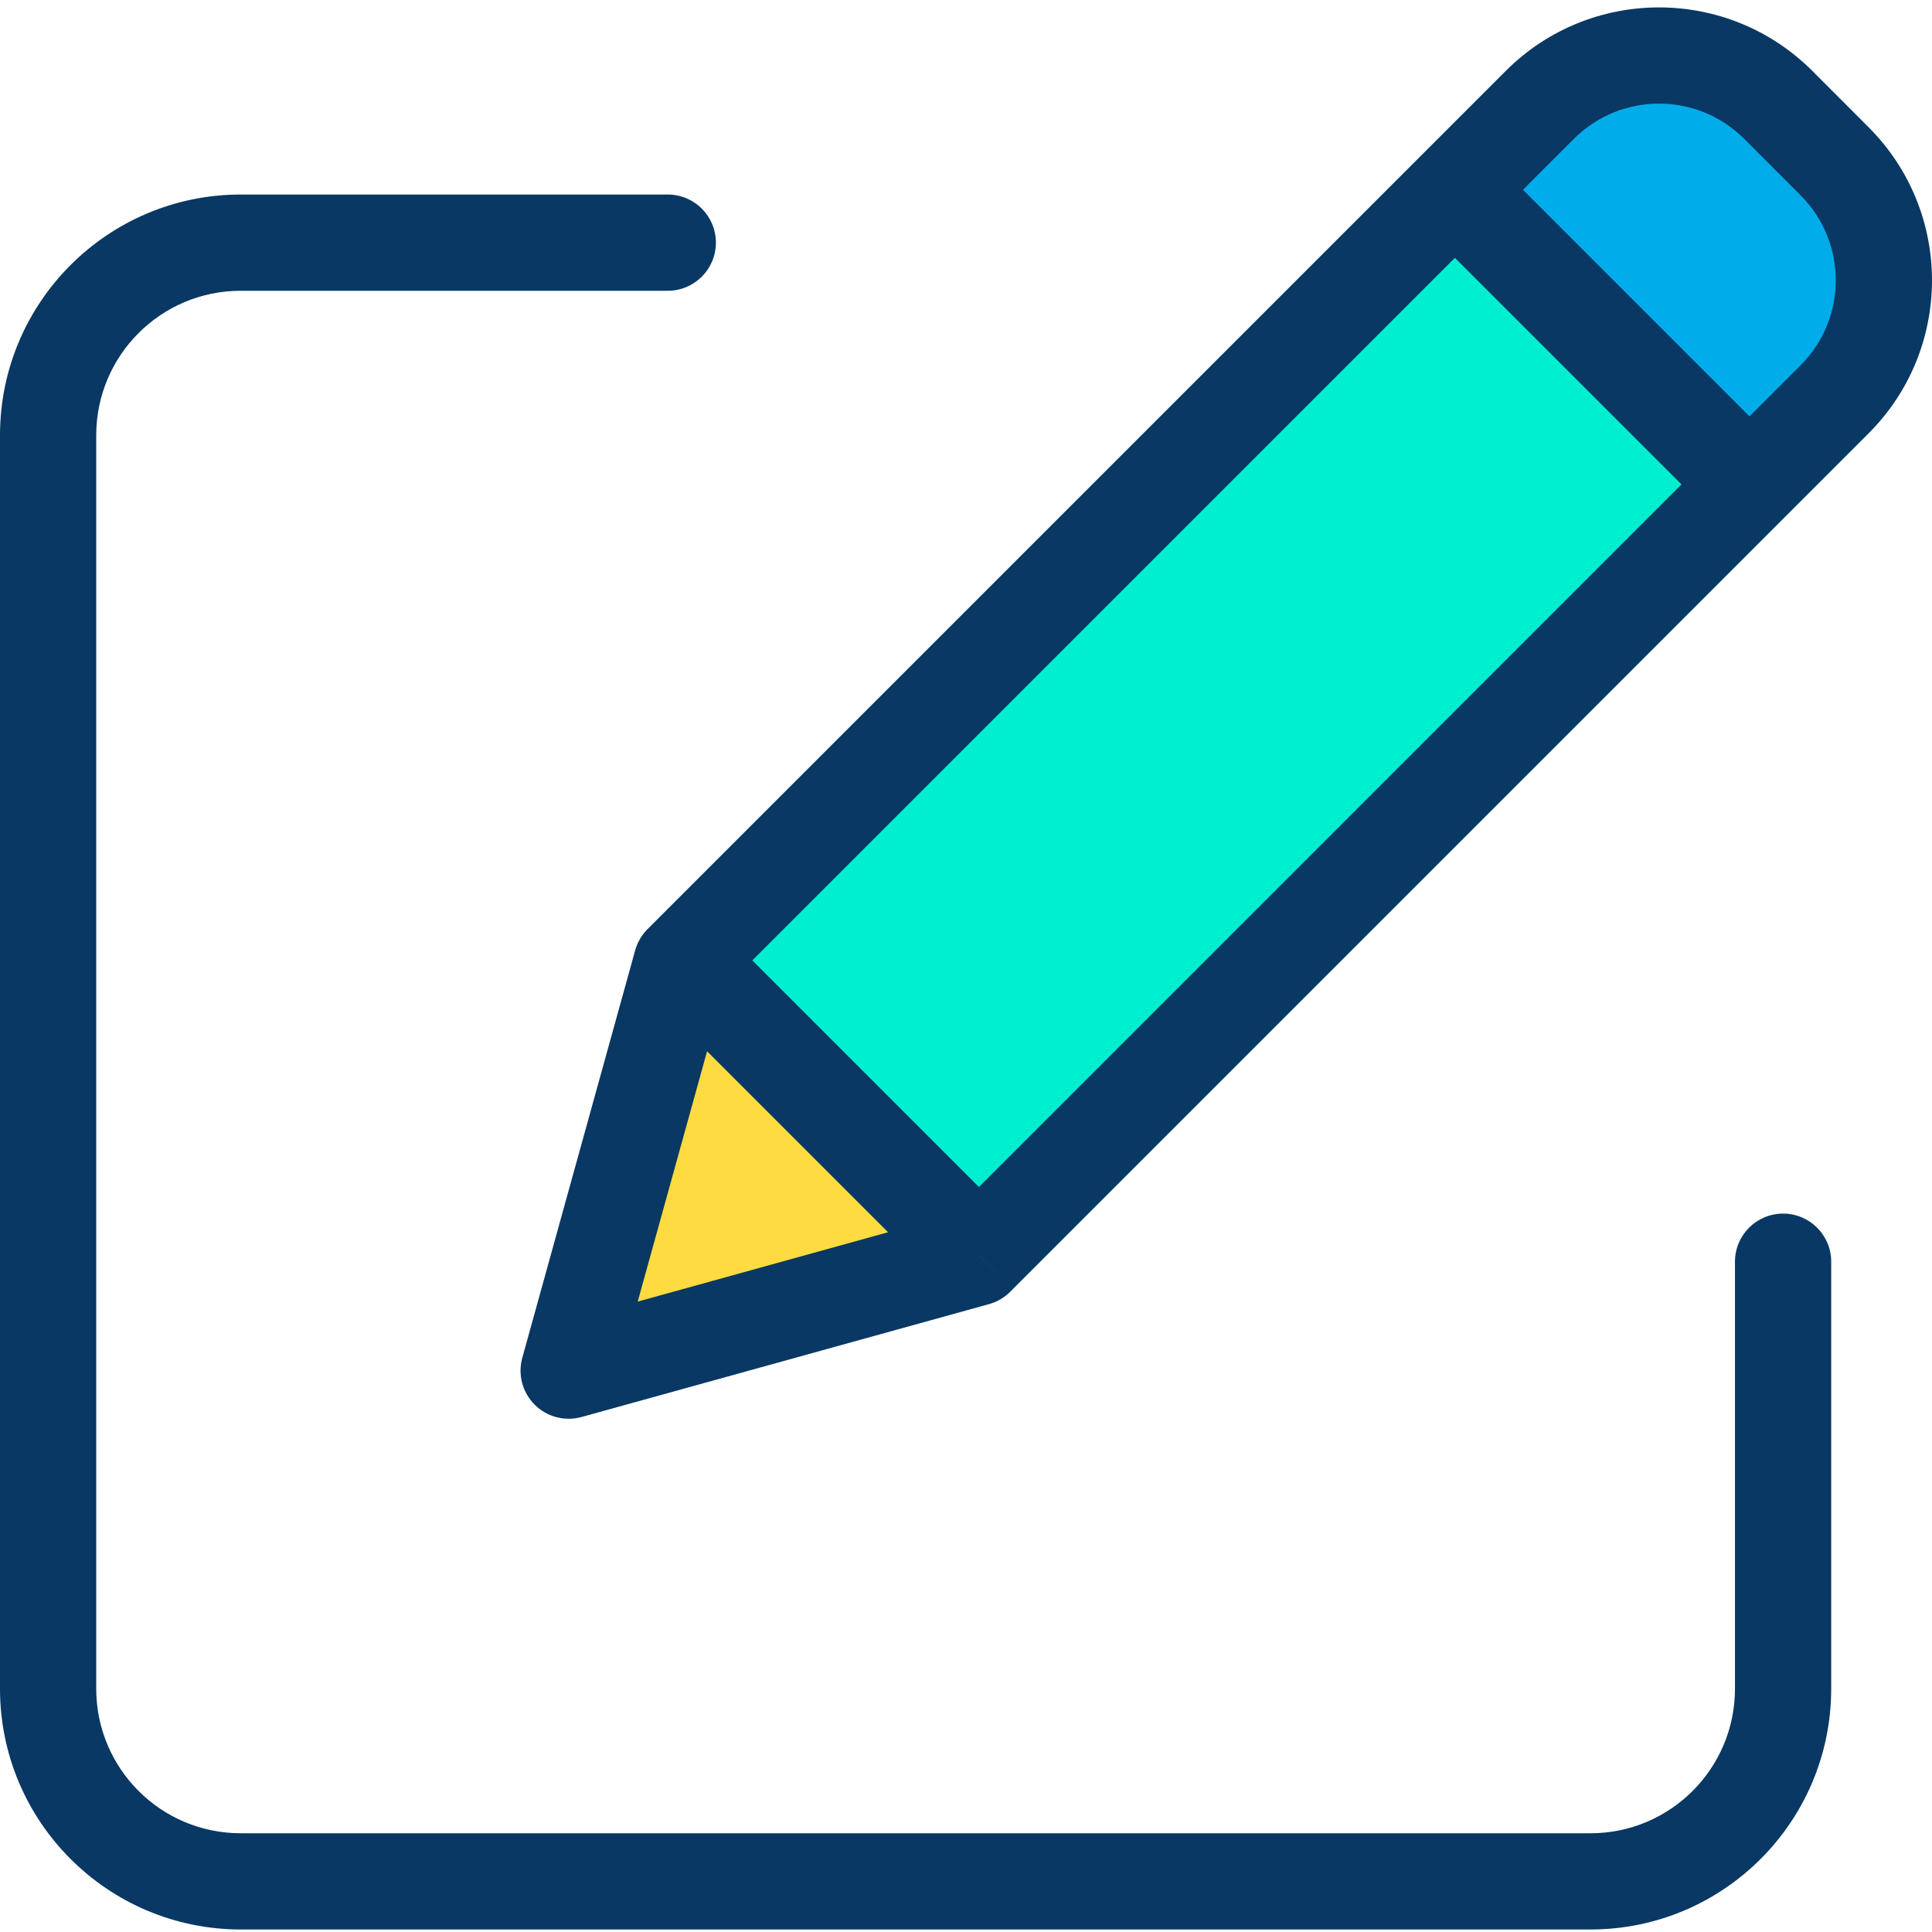
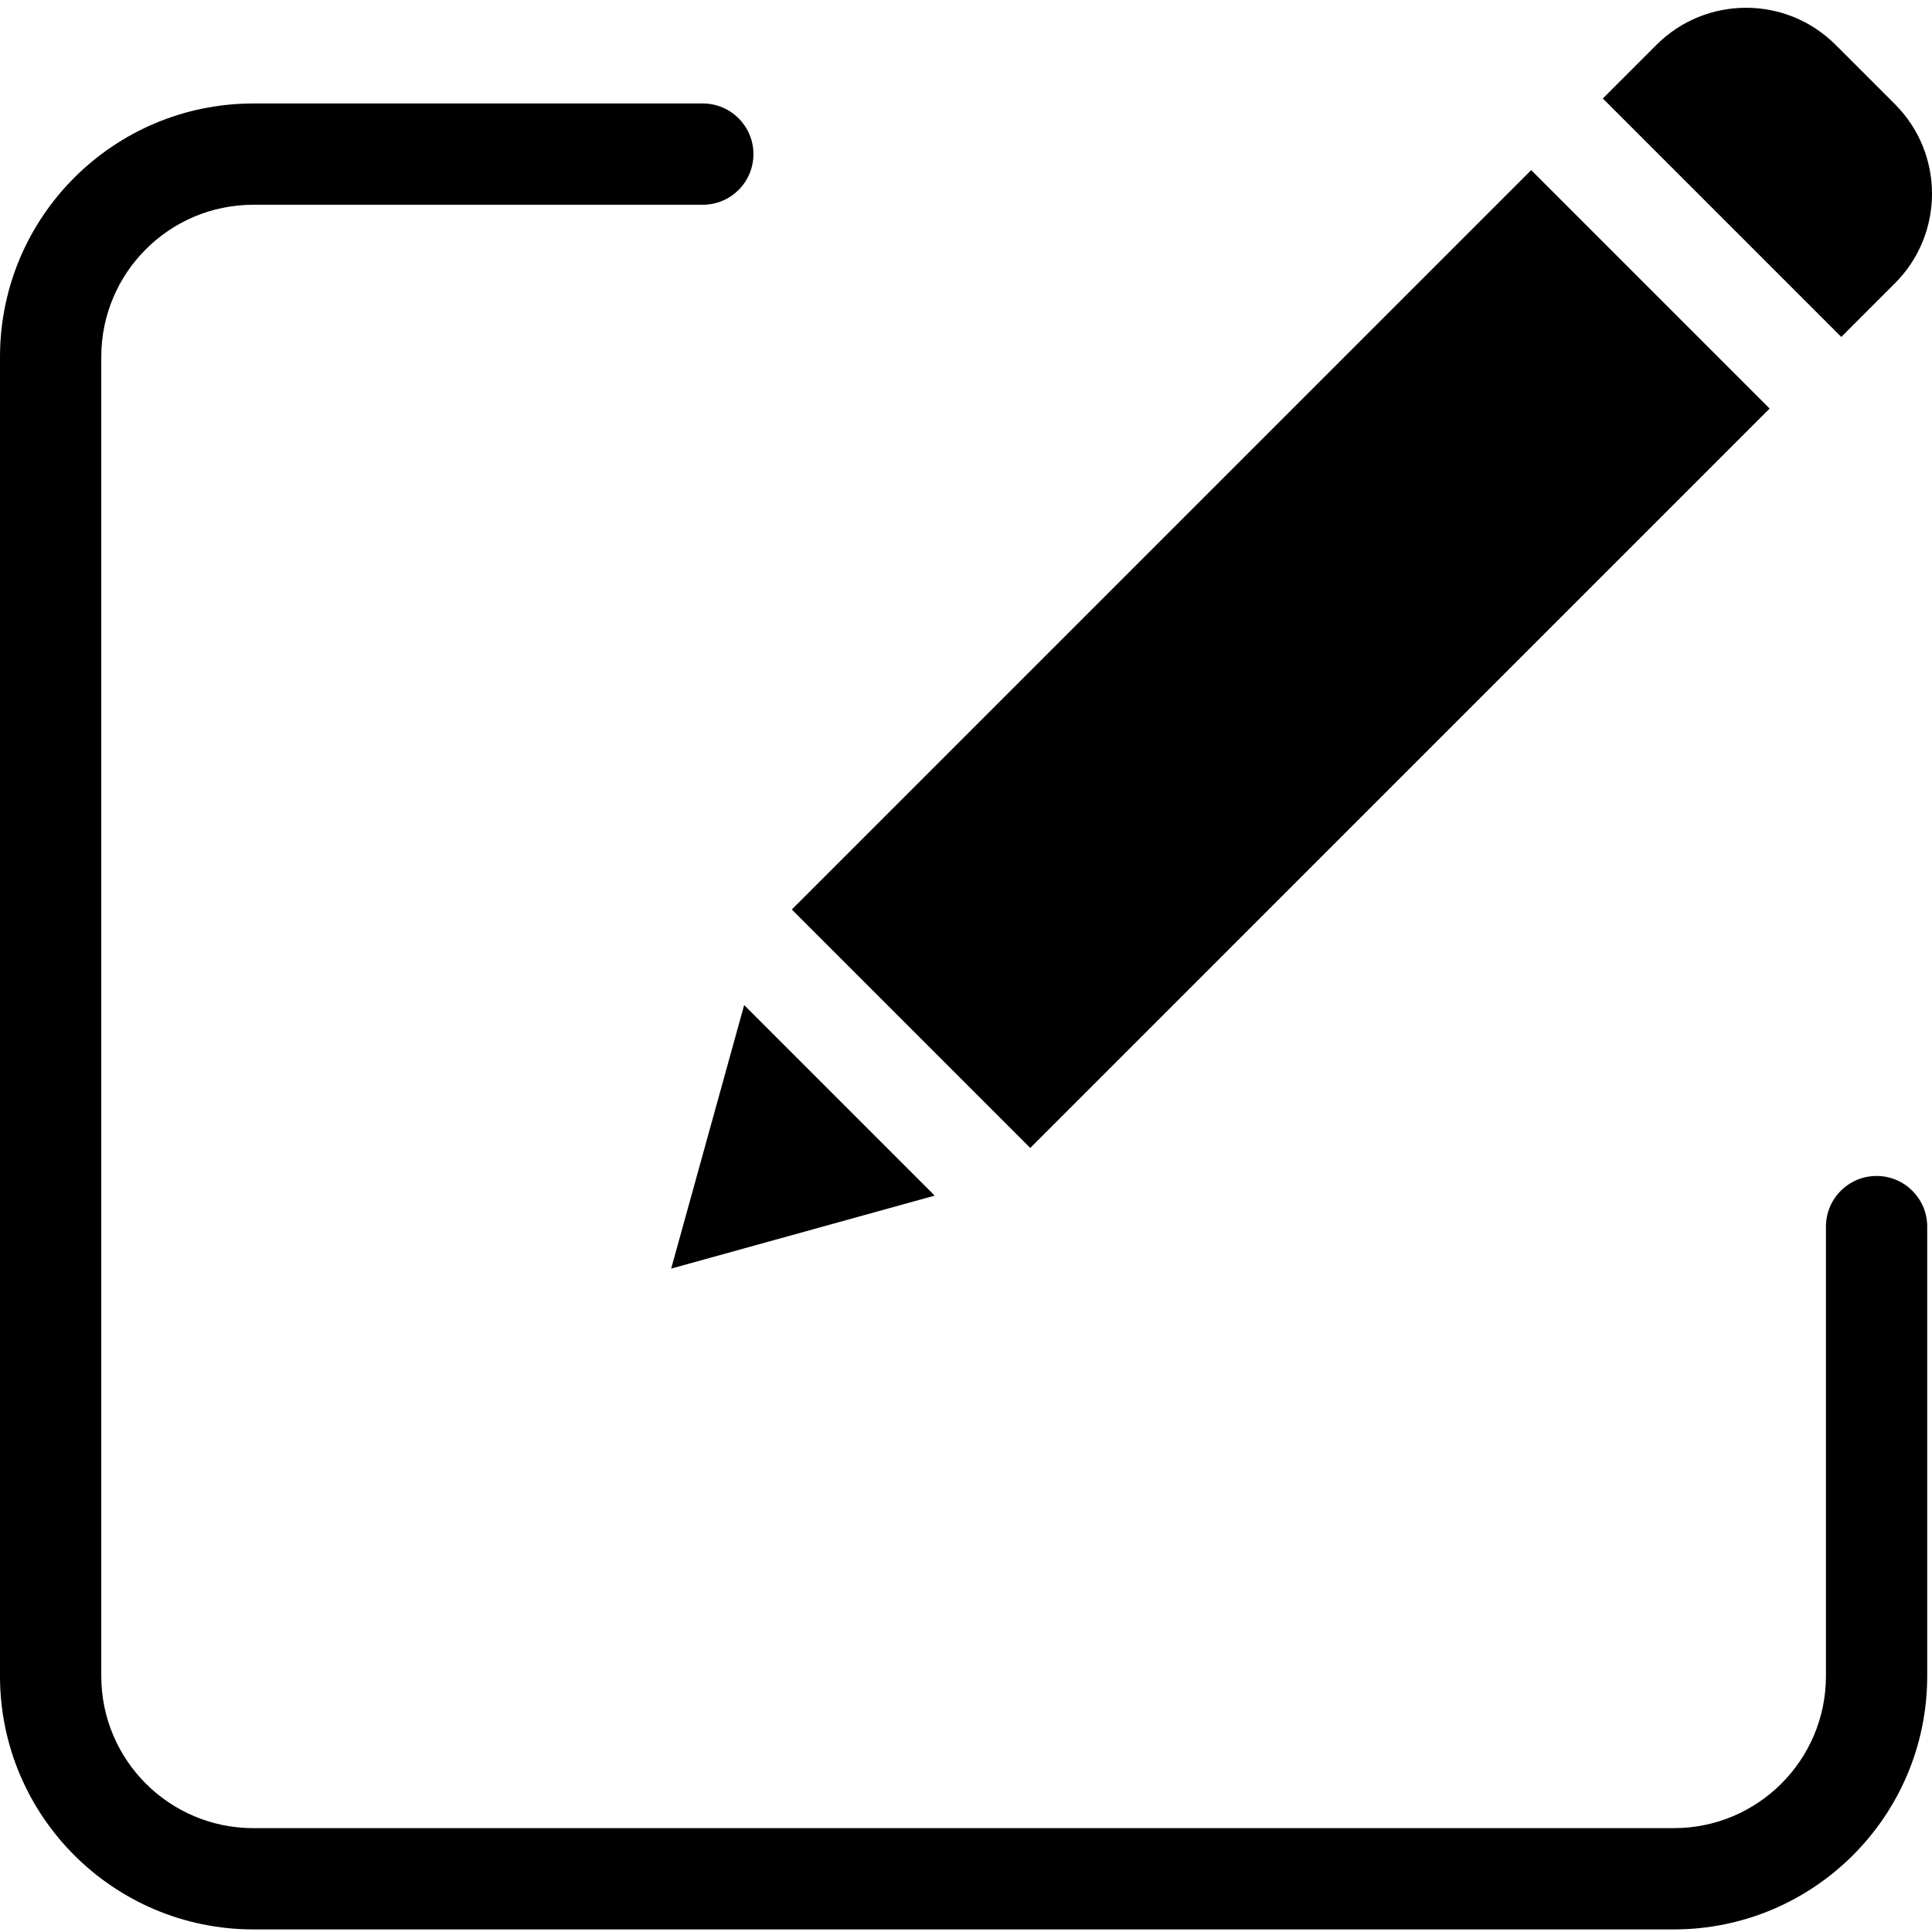
- <svg xmlns="http://www.w3.org/2000/svg" height="401pt" viewBox="0 -1 401.541 401" width="401pt">
-   <path d="m381.289 32.242c13.672 13.664 13.672 35.824 0 49.488l-17.68 17.68-61.23-61.23 17.68-17.68c13.672-13.668 35.832-13.668 49.5 0zm0 0" fill="#00acea" />
-   <path d="m363.609 99.41-160.148 160.16h-.012l-61.23-61.23 160.16-160.16zm0 0" fill="#00efd1" />
-   <path d="m142.219 198.34 61.23 61.23-.57.57-84.688 23.461 23.457-84.691zm0 0" fill="#fedb41" />
-   <g fill="#083863">
-     <path d="m370.59 250.961c-5.523 0-10 4.477-10 10v88.789c-.02 16.562-13.438 29.98-30 30h-280.59c-16.562-.02-29.98-13.438-30-30v-260.59c.02-16.559 13.438-29.98 30-30h88.789c5.523 0 10-4.477 10-10 0-5.523-4.477-10-10-10h-88.789c-27.602.031-49.969 22.398-50 50v260.59c.031 27.602 22.398 49.969 50 50h280.59c27.602-.031 49.969-22.398 50-50v-88.789c0-5.523-4.477-10-10-10zm0 0" />
-     <path d="m376.633 13.43c-17.59-17.547-46.059-17.547-63.645 0l-178.41 178.41c-1.219 1.223-2.105 2.738-2.566 4.398l-23.457 84.691c-.965 3.473.016 7.191 2.562 9.742 2.551 2.547 6.27 3.527 9.742 2.566l84.691-23.461c1.664-.461 3.184-1.348 4.406-2.57l.566-.57 177.836-177.836c17.574-17.57 17.574-46.059 0-63.629zm-229.676 203.789 37.613 37.617-52.031 14.414zm56.5 42.355v-.008l6.52 6.52zm0-14.141-47.094-47.094 146.016-146.016 47.09 47.086zm170.762-170.773-10.609 10.609-47.086-47.09 10.609-10.609c9.766-9.746 25.582-9.746 35.352 0l11.734 11.746c9.766 9.758 9.766 25.586 0 35.344zm0 0" />
-   </g>
+ <svg xmlns="http://www.w3.org/2000/svg" height="381pt" viewBox="0 -1 381.534 381" width="381pt">
+   <path d="m370.59 230.965c-5.523 0-10 4.477-10 10v88.793c-.02 16.559-13.438 29.98-30 30h-280.59c-16.562-.02-29.98-13.441-30-30v-260.59c.02-16.562 13.438-29.98 30-30h88.789c5.523 0 10-4.477 10-10 0-5.523-4.477-10-10-10h-88.789c-27.602.031-49.969 22.398-50 50v260.59c.031 27.602 22.398 49.969 50 50h280.59c27.602-.031 49.969-22.398 50-50v-88.789c0-5.523-4.477-10.004-10-10.004zm0 0" />
+   <path d="m156.367 178.344 146.012-146.016 47.09 47.09-146.012 146.016zm0 0" />
+   <path d="m132.543 249.258 52.039-14.414-37.625-37.625zm0 0" />
+   <path d="m362.488 7.578c-9.77-9.746-25.586-9.746-35.355 0l-10.605 10.605 47.09 47.09 10.605-10.605c9.75-9.77 9.75-25.586 0-35.355zm0 0" />
</svg>
